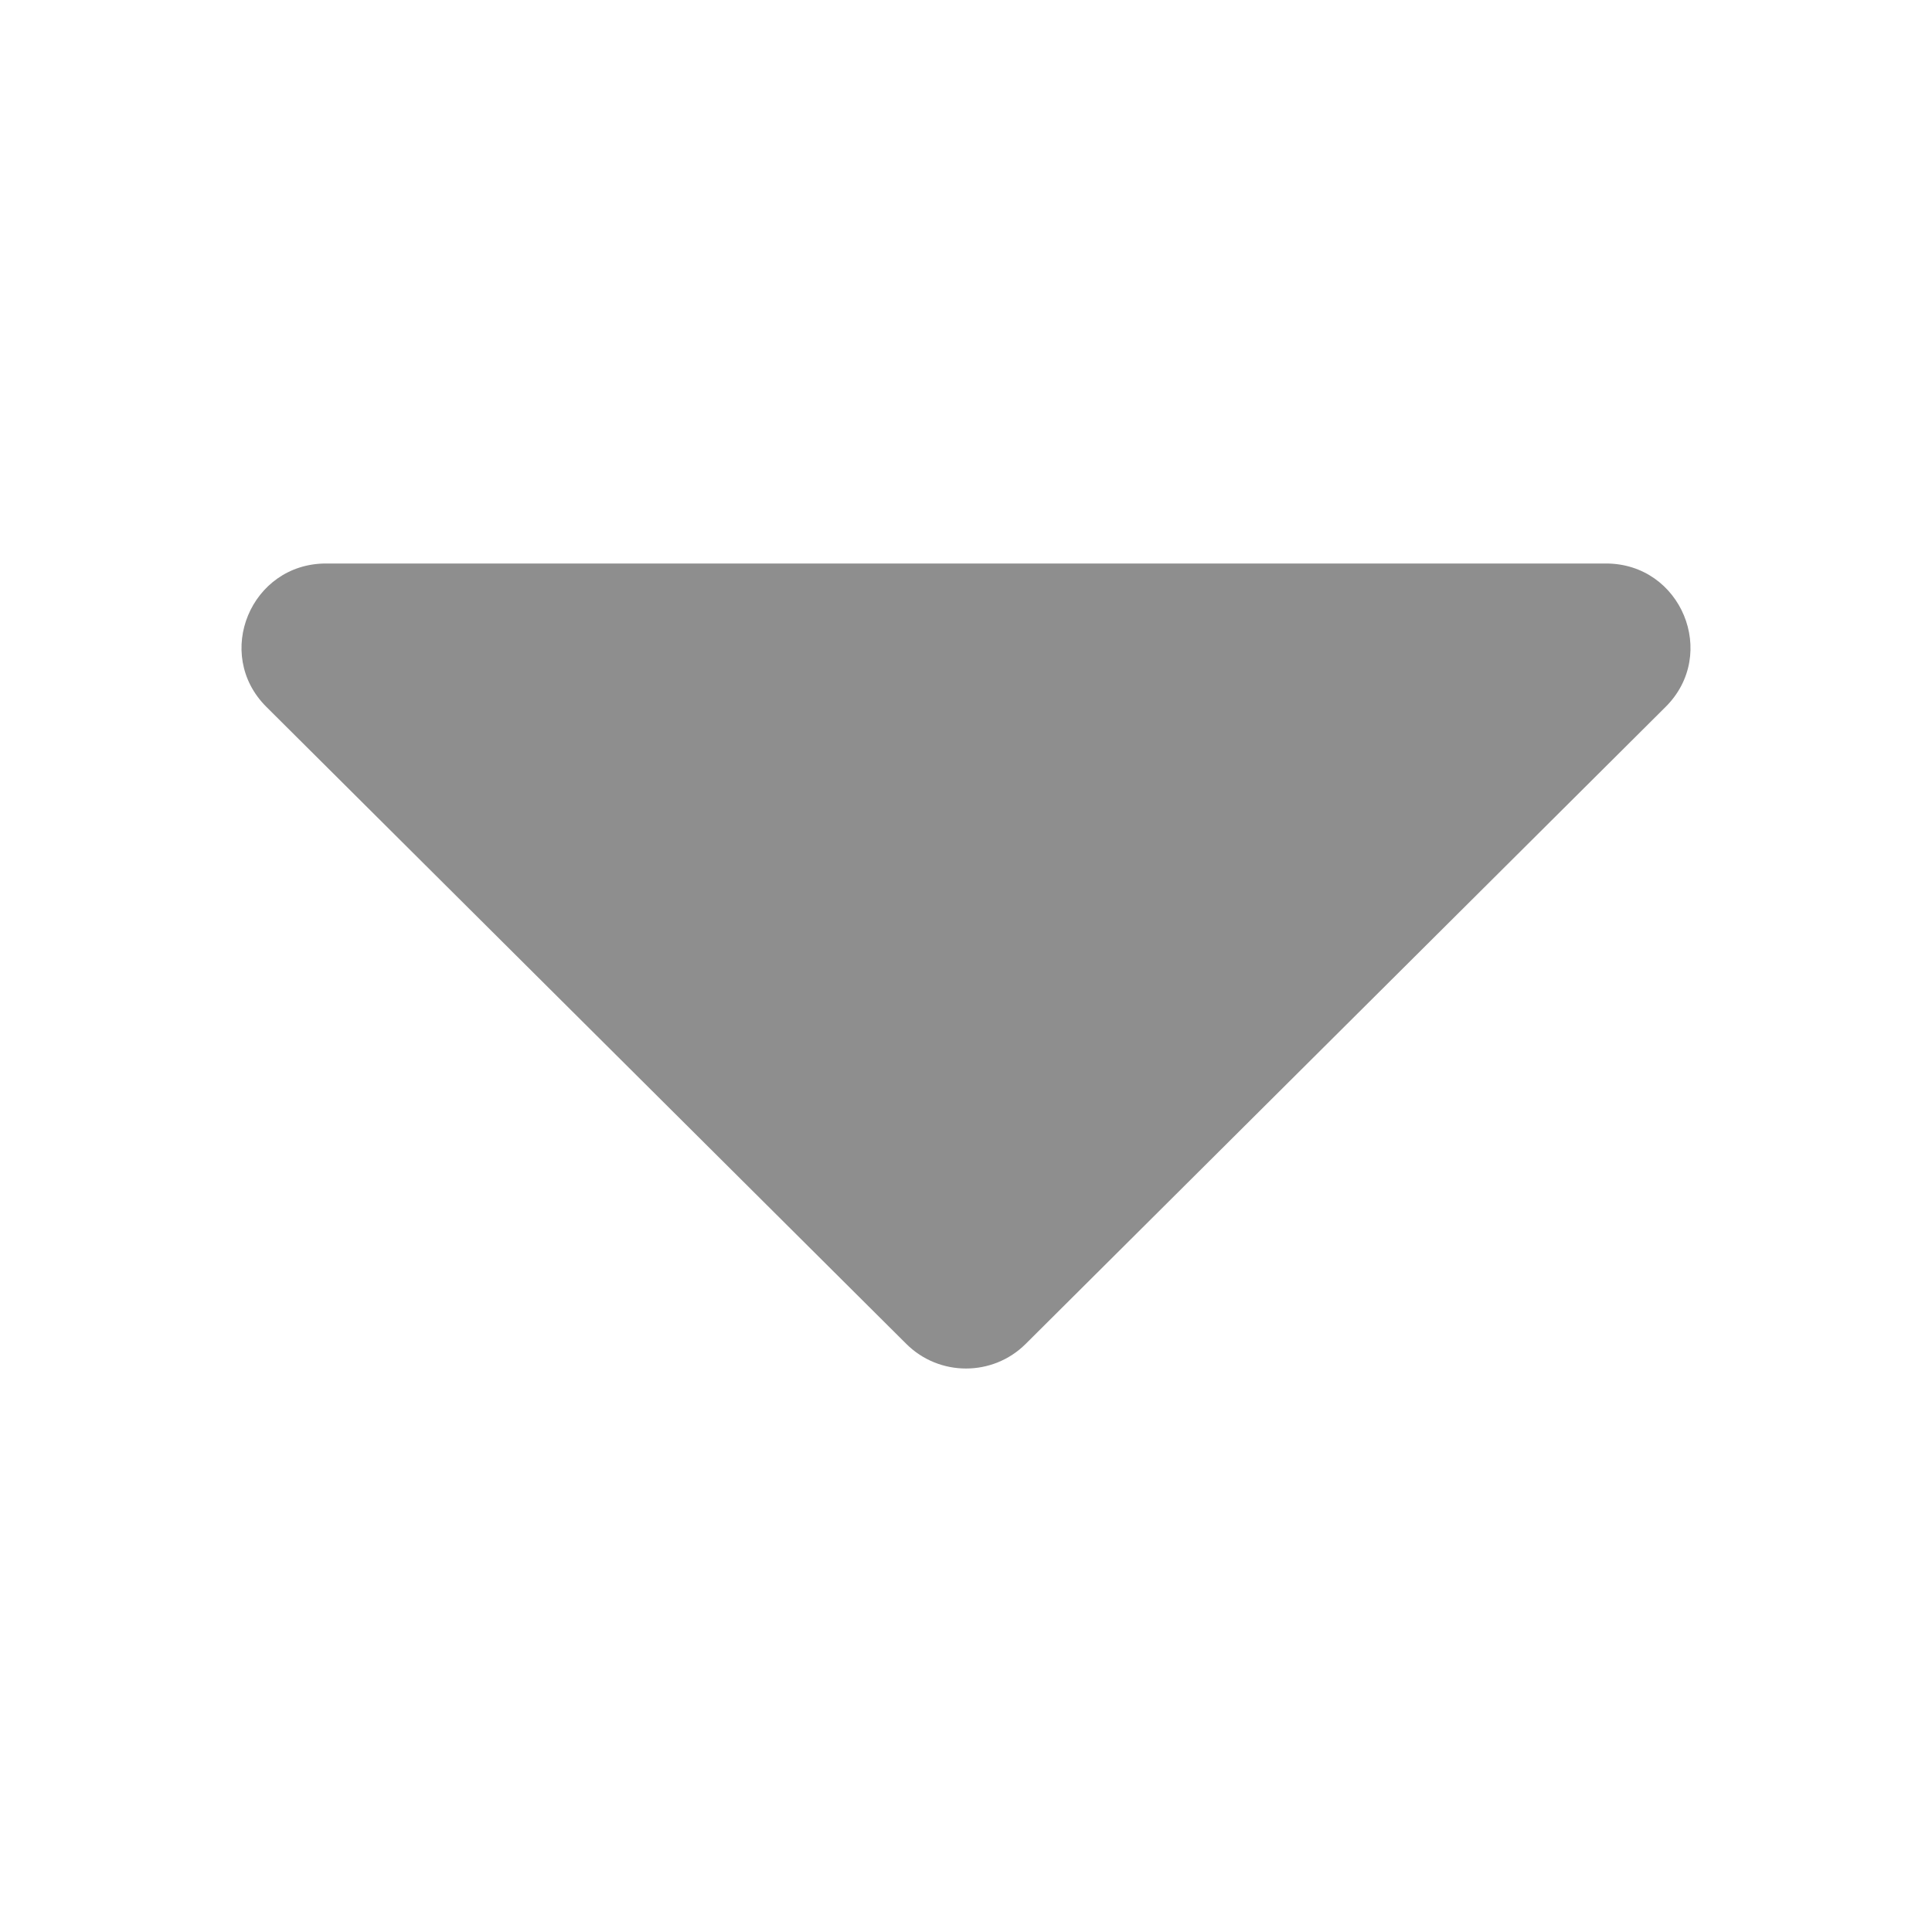
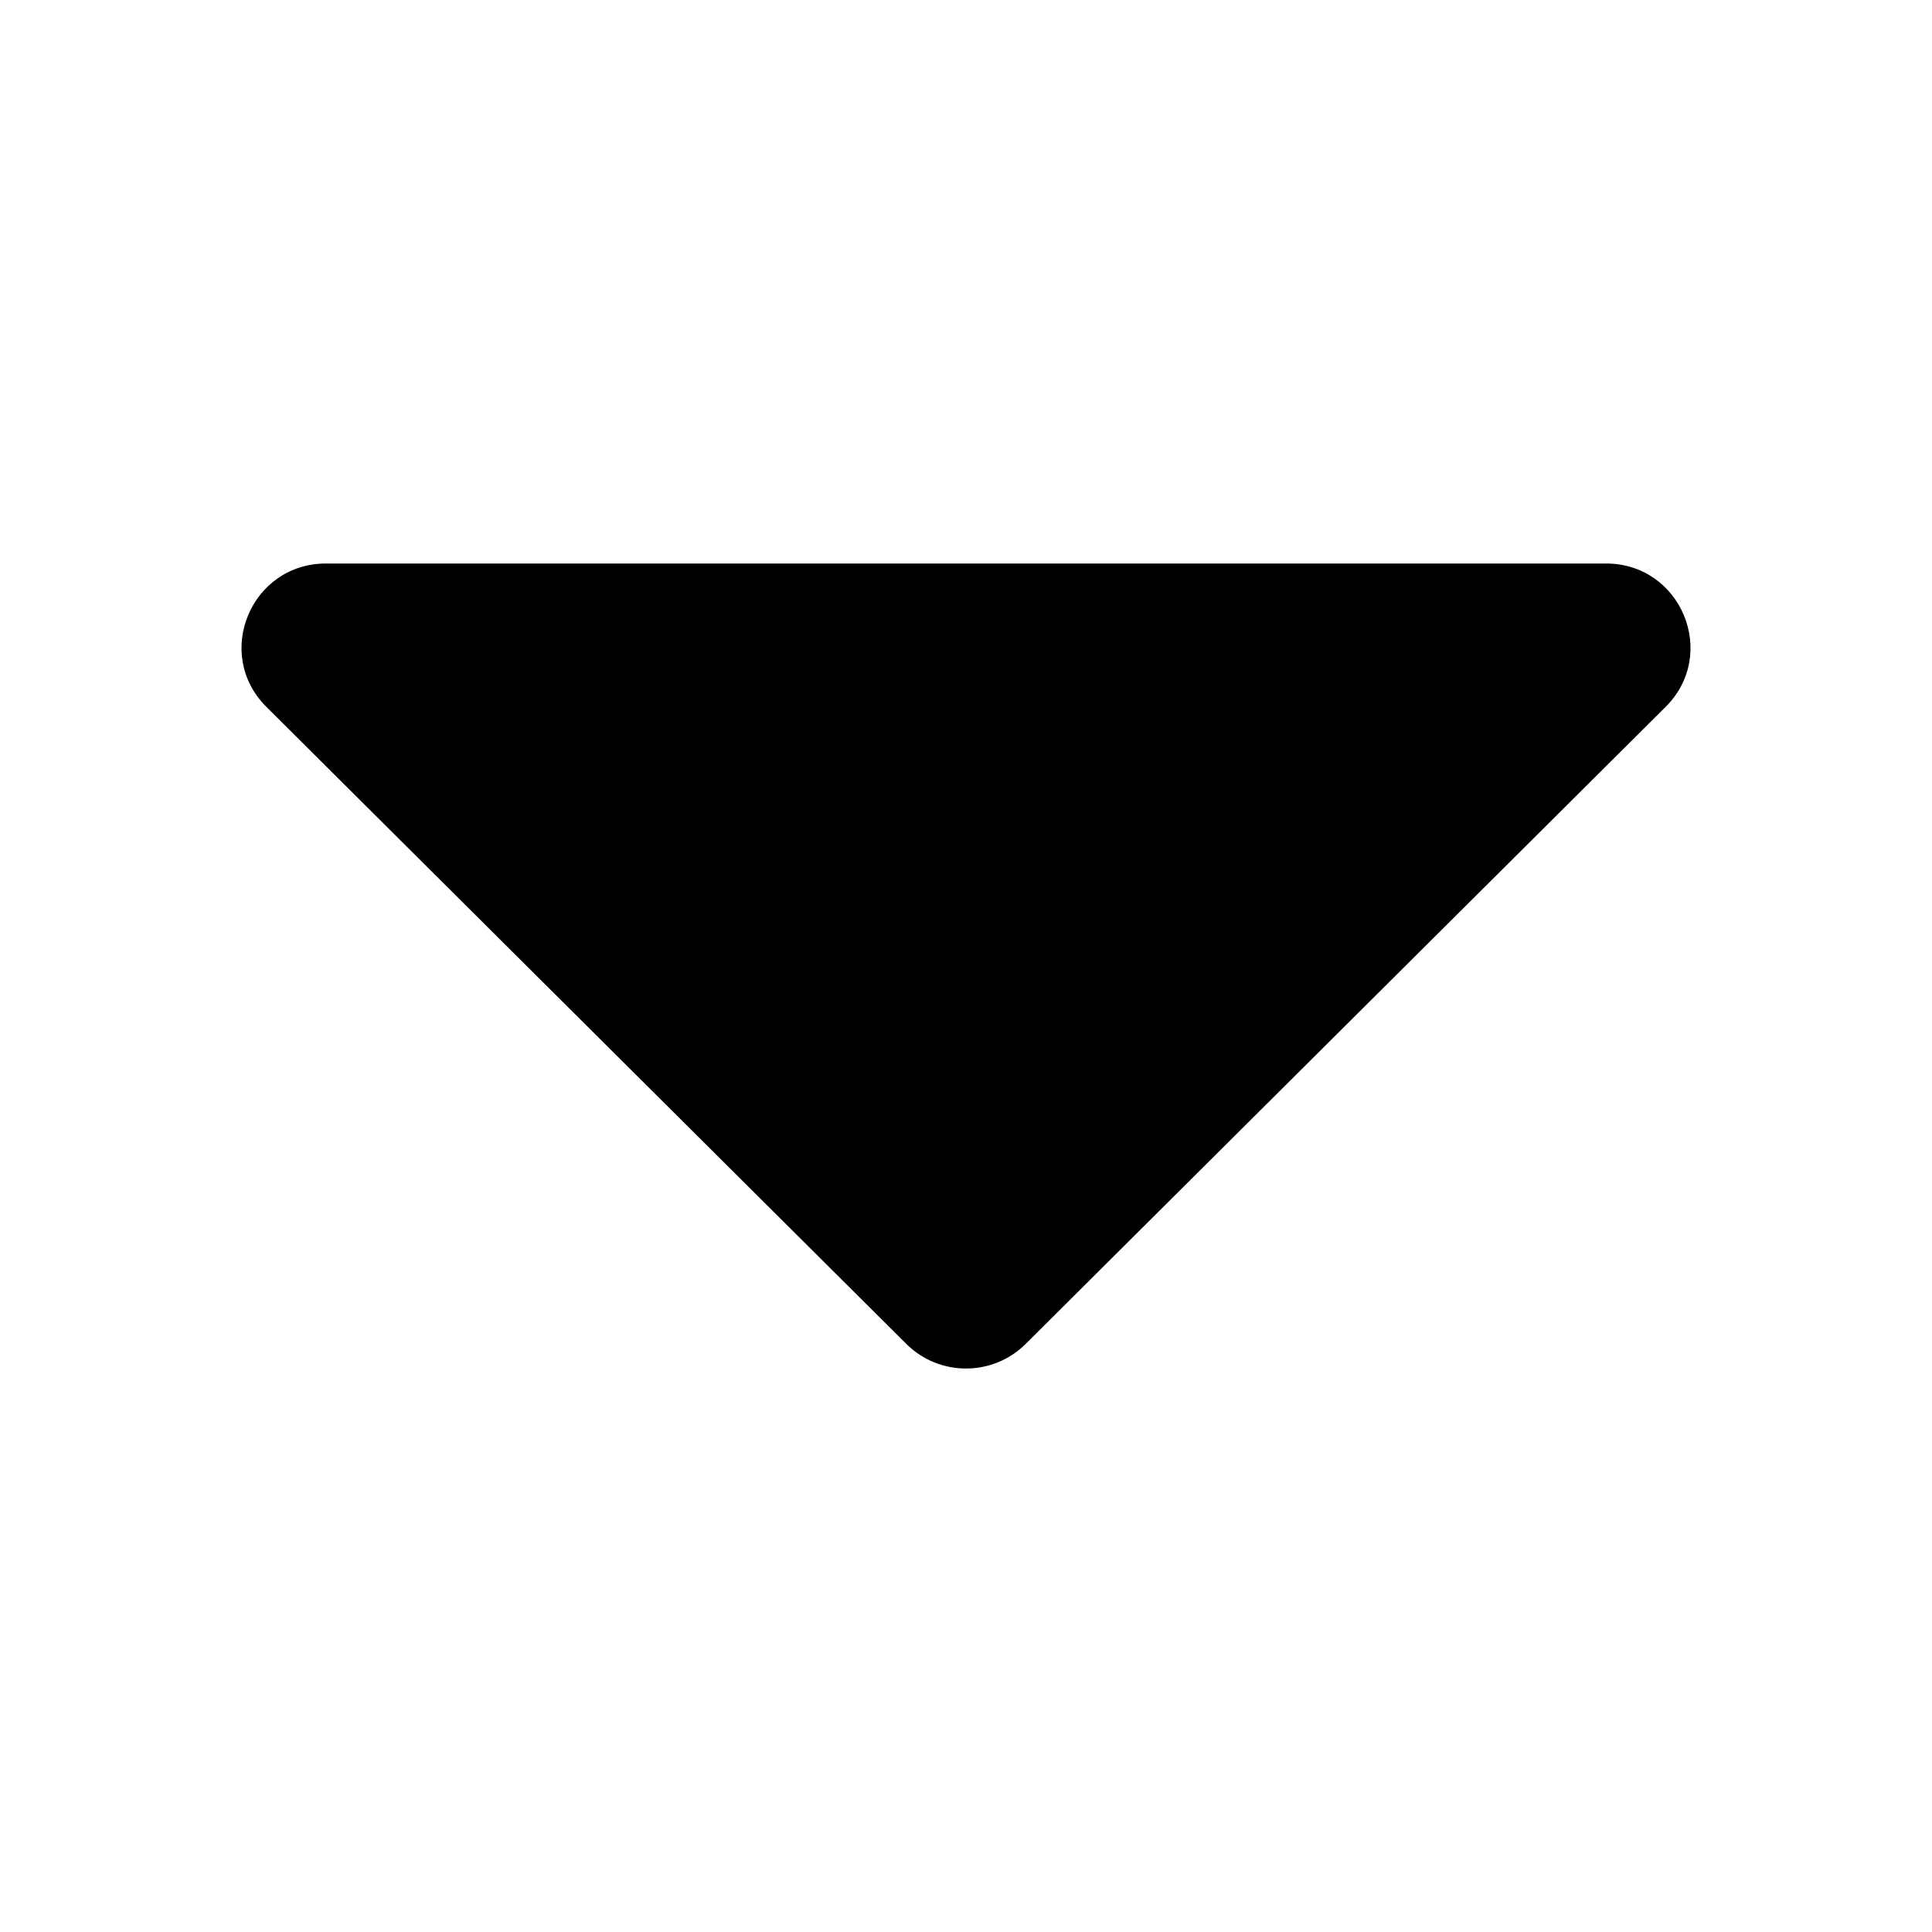
- <svg xmlns="http://www.w3.org/2000/svg" width="24" height="24" viewBox="0 0 24 24" fill="none">
-   <path d="M11.259 16.695C11.668 17.102 12.332 17.102 12.741 16.695L20.691 8.781C21.351 8.124 20.884 7 19.95 7H4.05C3.116 7 2.649 8.124 3.309 8.781L11.259 16.695Z" fill="#8E8E8E" />
+ <svg xmlns="http://www.w3.org/2000/svg" width="24" height="24" viewBox="0 0 24 24">
+   <path d="M11.259 16.695C11.668 17.102 12.332 17.102 12.741 16.695L20.691 8.781C21.351 8.124 20.884 7 19.95 7H4.05C3.116 7 2.649 8.124 3.309 8.781L11.259 16.695Z" />
</svg>
